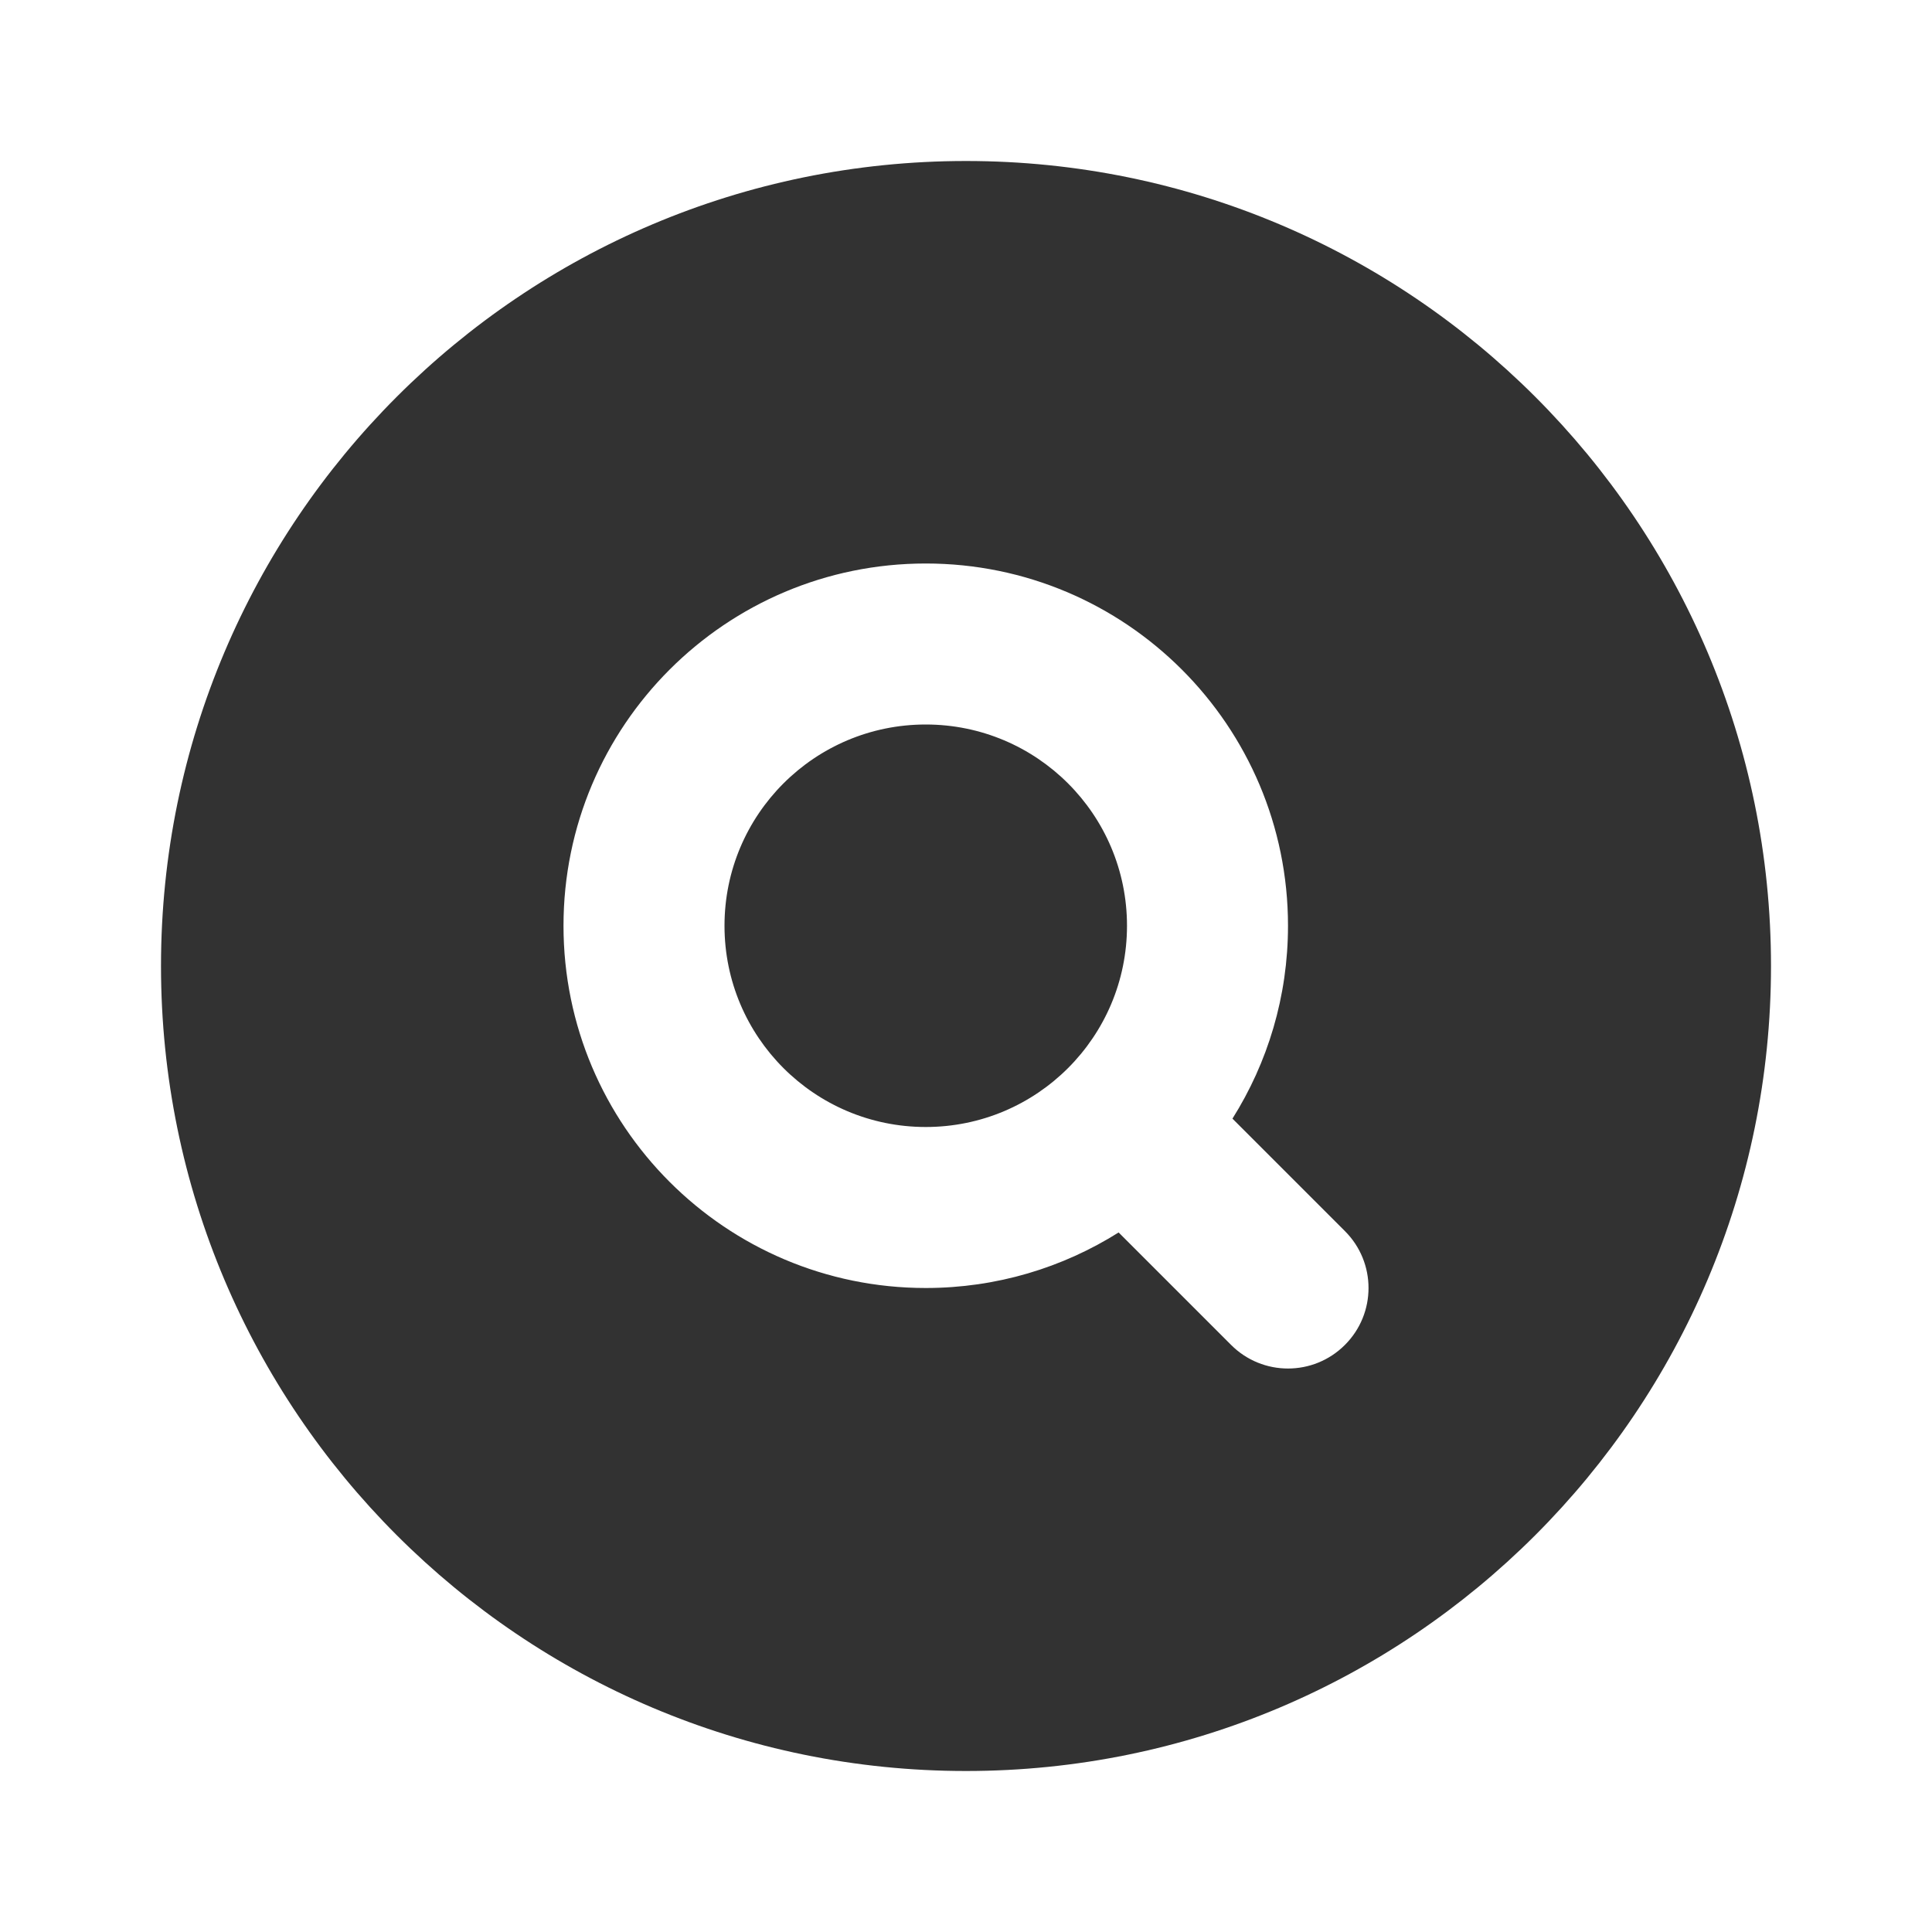
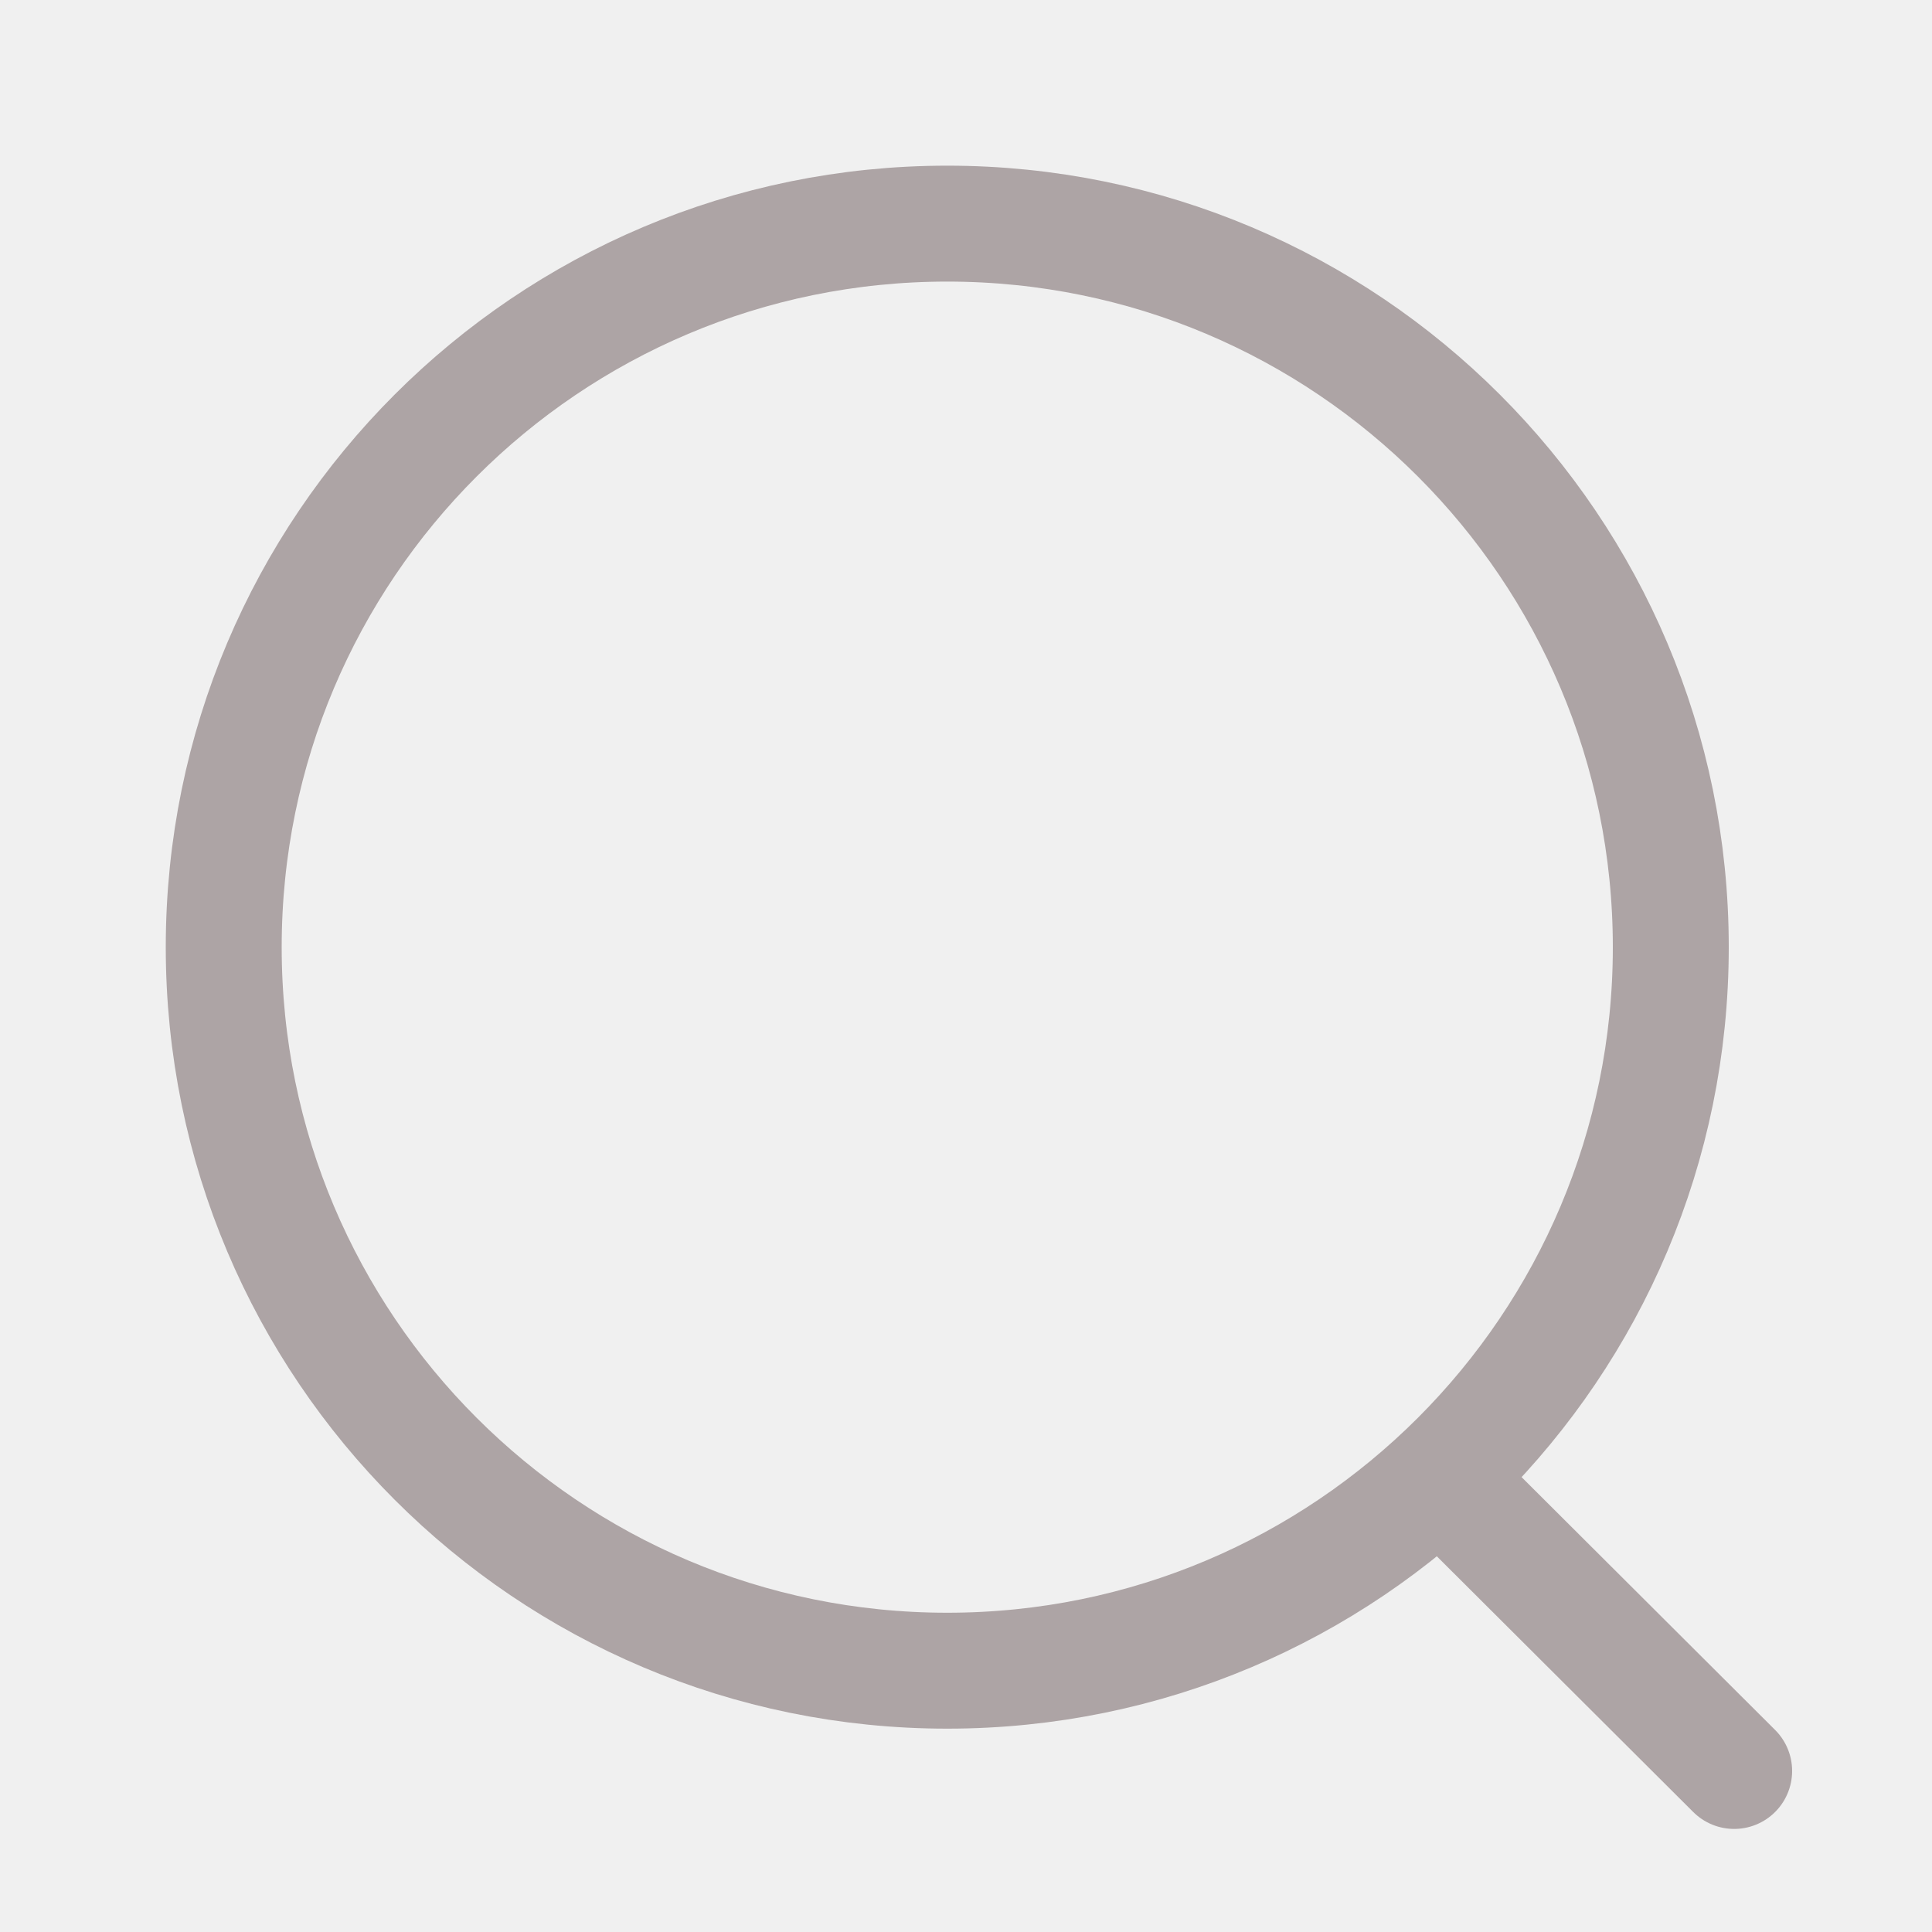
- <svg xmlns="http://www.w3.org/2000/svg" width="800px" height="800px" viewBox="0 0 24 24" fill="none">
-   <rect width="24" height="24" fill="white" />
-   <path fill-rule="evenodd" clip-rule="evenodd" d="M2 12C2 6.477 6.477 2 12 2C17.523 2 22 6.477 22 12C22 17.523 17.523 22 12 22C6.477 22 2 17.523 2 12ZM9 11.5C9 10.119 10.119 9 11.5 9C12.881 9 14 10.119 14 11.5C14 12.881 12.881 14 11.5 14C10.119 14 9 12.881 9 11.5ZM11.5 7C9.015 7 7 9.015 7 11.5C7 13.985 9.015 16 11.5 16C12.38 16 13.202 15.747 13.896 15.31L15.293 16.707C15.683 17.098 16.317 17.098 16.707 16.707C17.098 16.317 17.098 15.683 16.707 15.293L15.31 13.896C15.747 13.202 16 12.38 16 11.5C16 9.015 13.985 7 11.5 7Z" fill="#323232" />
+ <svg xmlns="http://www.w3.org/2000/svg" width="20" height="20" viewBox="0 0 20 20" fill="none">
+   <ellipse cx="9.806" cy="9.805" rx="7.49" ry="7.49" stroke="#ADA4A5" stroke-width="1.2" stroke-linecap="round" stroke-linejoin="round" />
+   <path d="M15.015 15.404L17.952 18.333" stroke="#ADA4A5" stroke-width="1.2" stroke-linecap="round" stroke-linejoin="round" />
</svg>
